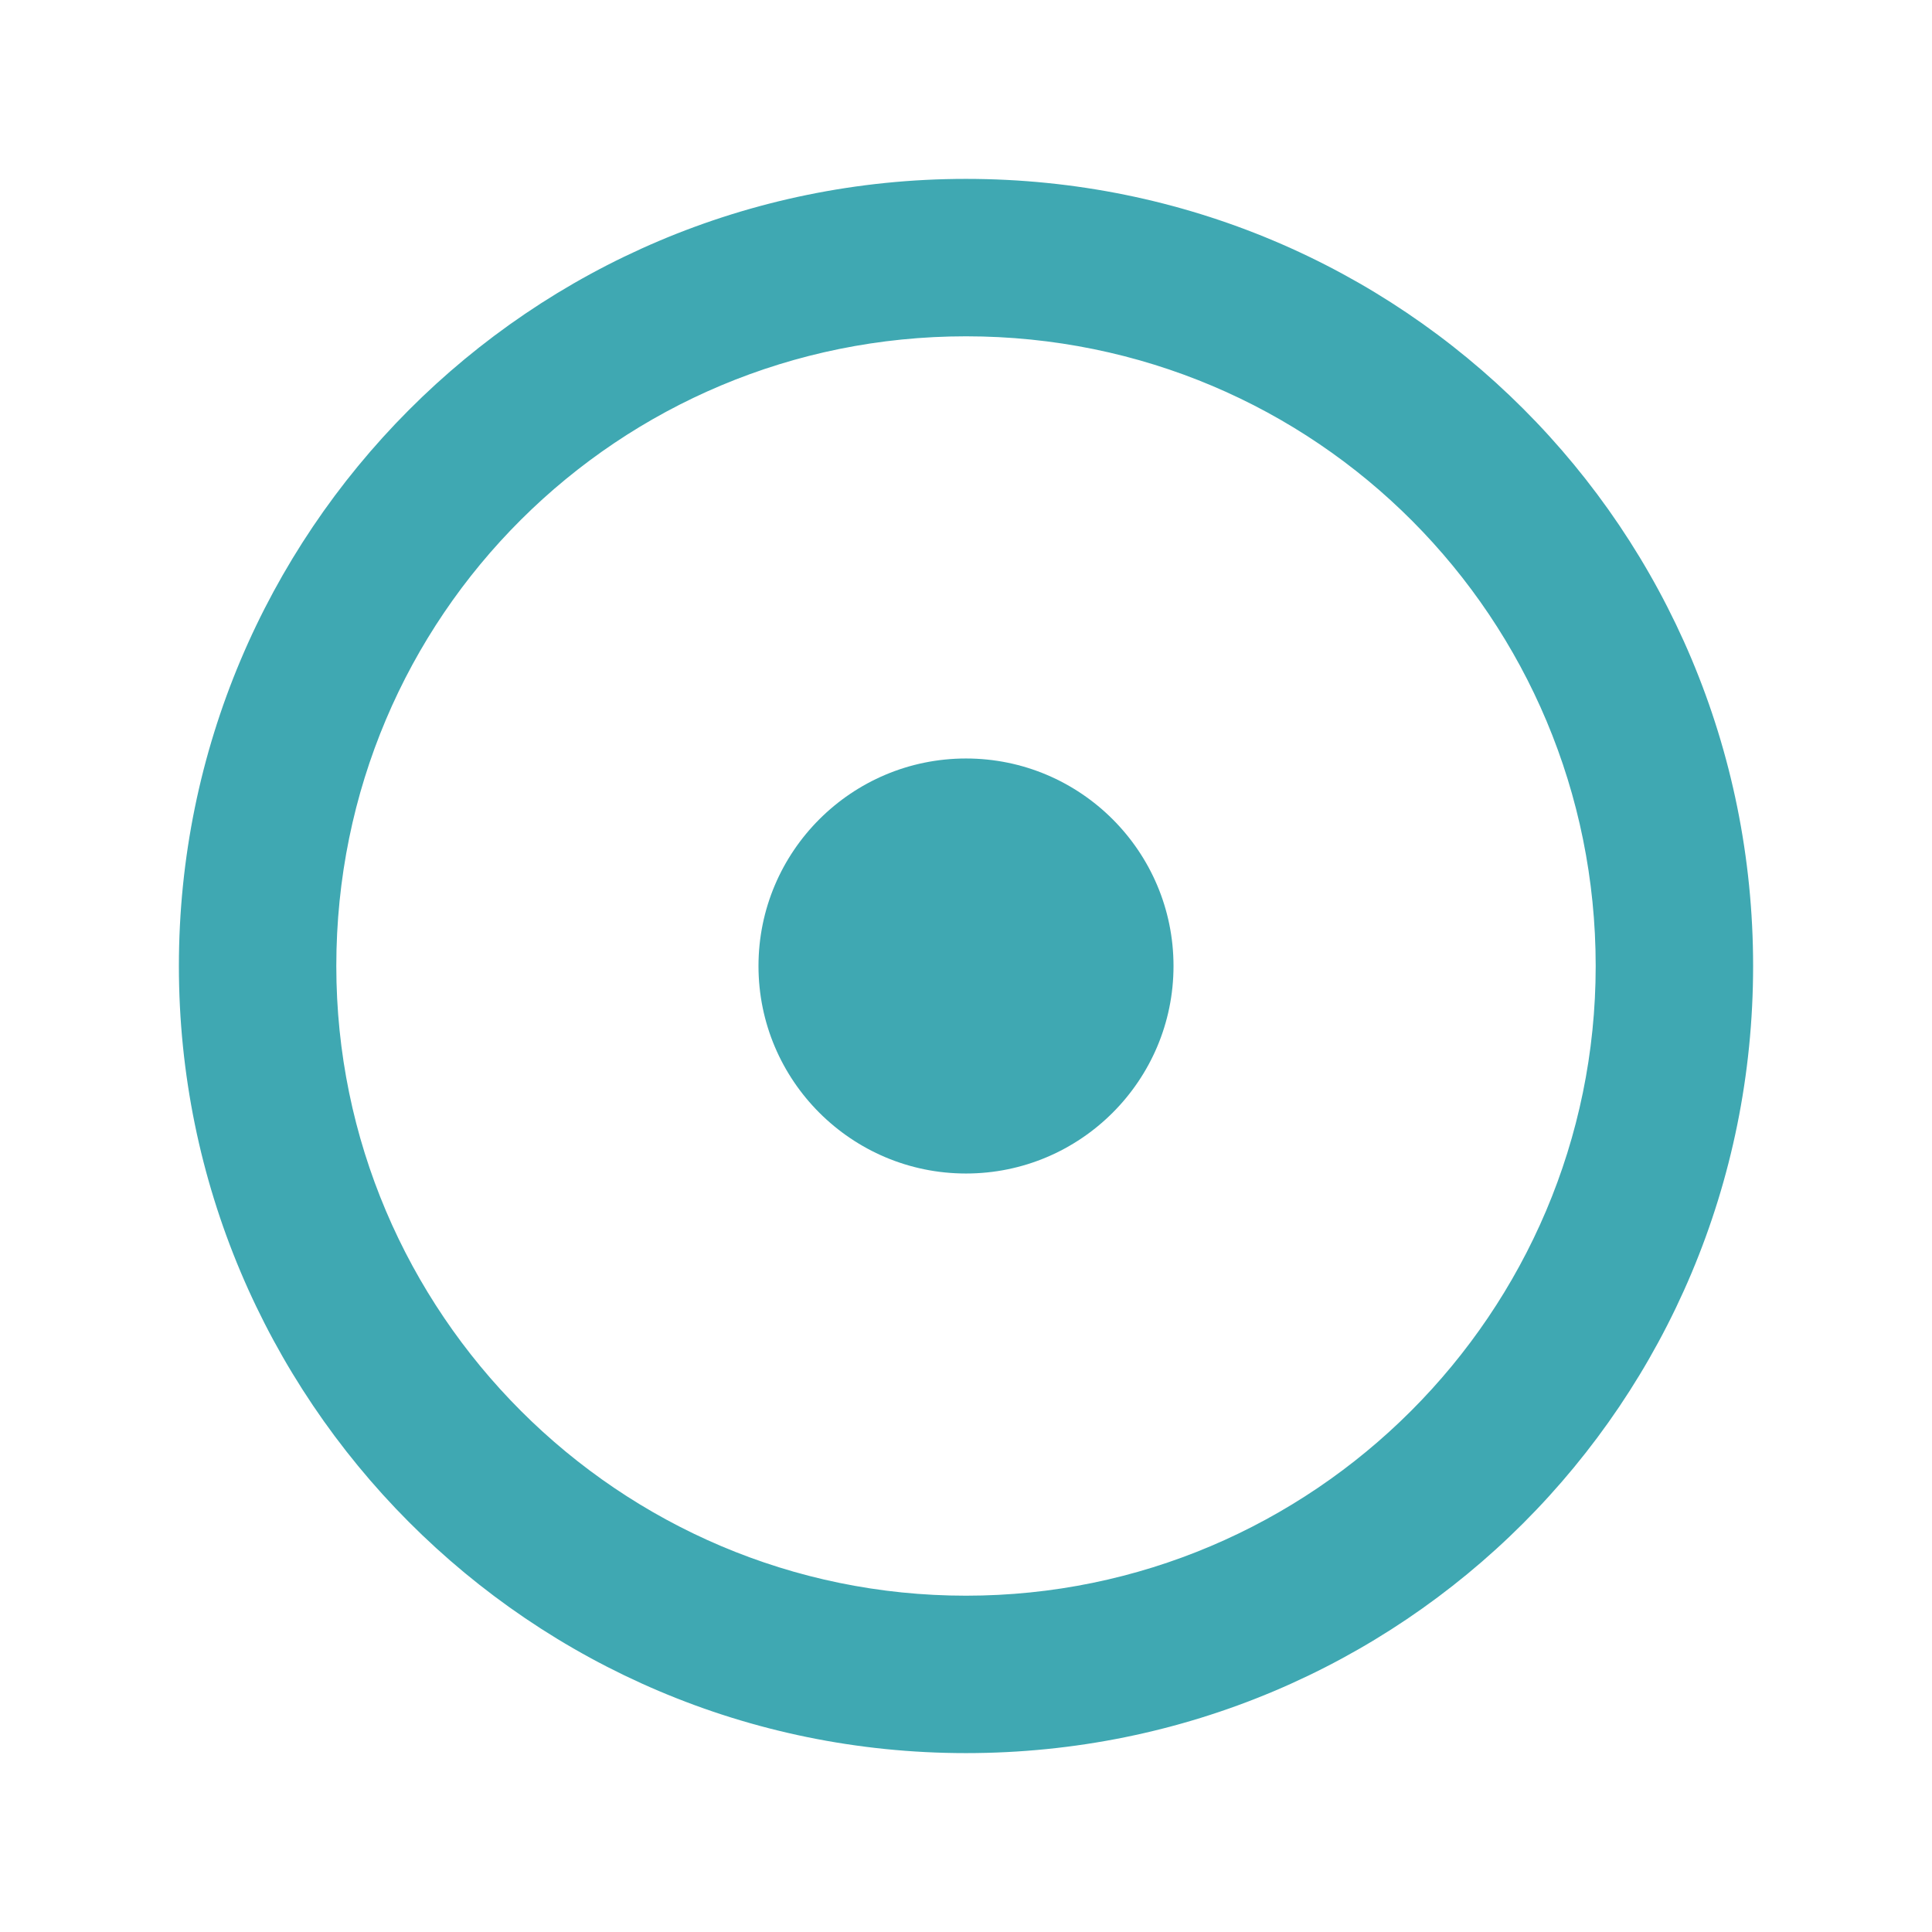
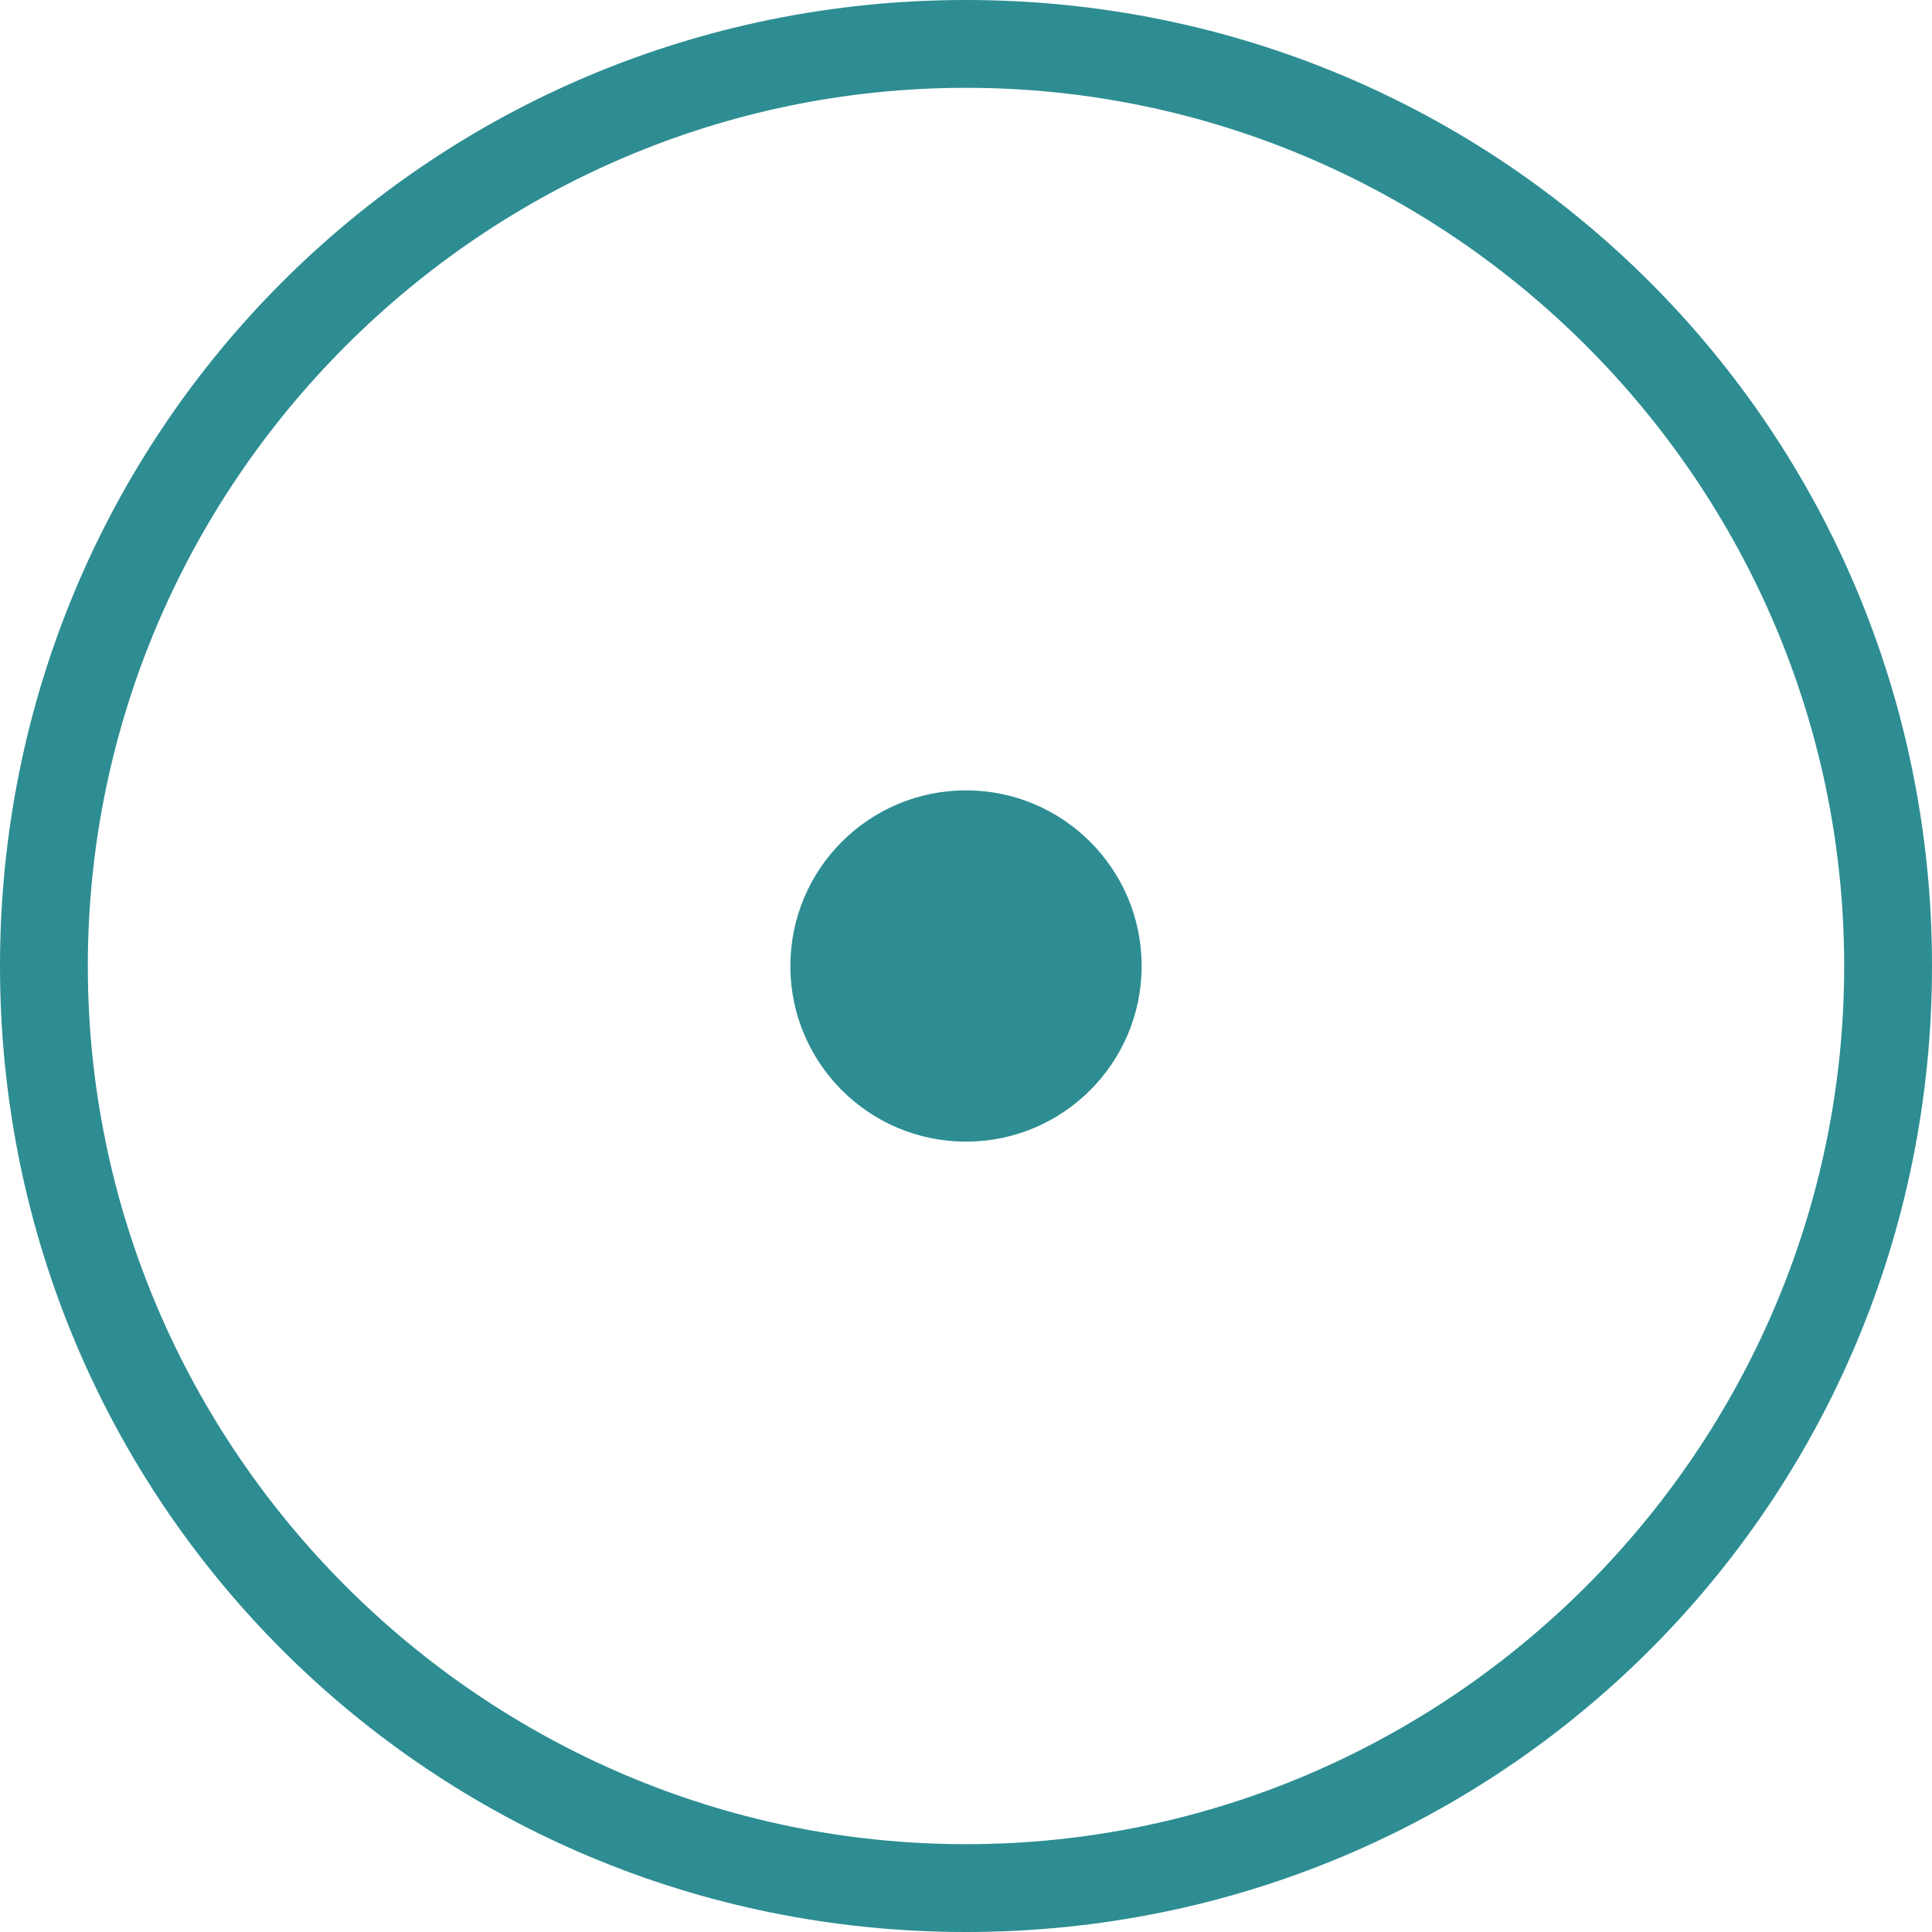
- <svg xmlns="http://www.w3.org/2000/svg" version="1.1" id="Слой_1" x="0px" y="0px" viewBox="0 0 54 54" style="enable-background:new 0 0 54 54;" xml:space="preserve">
+ <svg xmlns="http://www.w3.org/2000/svg" version="1.1" id="Слой_1" x="0px" y="0px" viewBox="0 0 44 44" style="enable-background:new 0 0 44 44;" xml:space="preserve">
  <style type="text/css">
- 	.st0{display:none;}
- 	.st1{display:inline;fill:#41A9B2;}
- 	.st2{fill:#3FA8B2;}
+ 	.st0{fill:#2D8D92;}
</style>
-   <g class="st0">
-     <path class="st1" d="M27,7c11,0,20,9,20,20s-9,20-20,20S7,38,7,27S16,7,27,7 M27,5C14.8,5,5,14.8,5,27s9.8,22,22,22s22-9.8,22-22   S39.2,5,27,5L27,5z" />
-     <circle class="st1" cx="27" cy="27" r="4" />
-   </g>
  <g>
-     <path class="st2" d="M27,5C14.8,5,5,14.9,5,27s9.8,22,22,22c12.2,0,22-9.8,22-22S39.2,5,27,5z M27,44.6c-9.7,0-17.6-7.9-17.6-17.6   c0-9.8,7.9-17.6,17.6-17.6c9.8,0,17.6,7.9,17.6,17.6C44.6,36.7,36.7,44.6,27,44.6z" />
-     <path class="st2" d="M27,21.2c-3.2,0-5.8,2.6-5.8,5.8c0,3.2,2.6,5.8,5.8,5.8c3.2,0,5.8-2.6,5.8-5.8C32.8,23.8,30.2,21.2,27,21.2z" />
+     <path class="st0" d="M22,2c11,0,20,9,20,20s-9,20-20,20S2,33,2,22S11,2,22,2 M22,0C9.8,0,0,9.8,0,22s9.8,22,22,22s22-9.8,22-22   S34.2,0,22,0L22,0z" />
+     <circle class="st0" cx="22" cy="22" r="4" />
  </g>
</svg>
